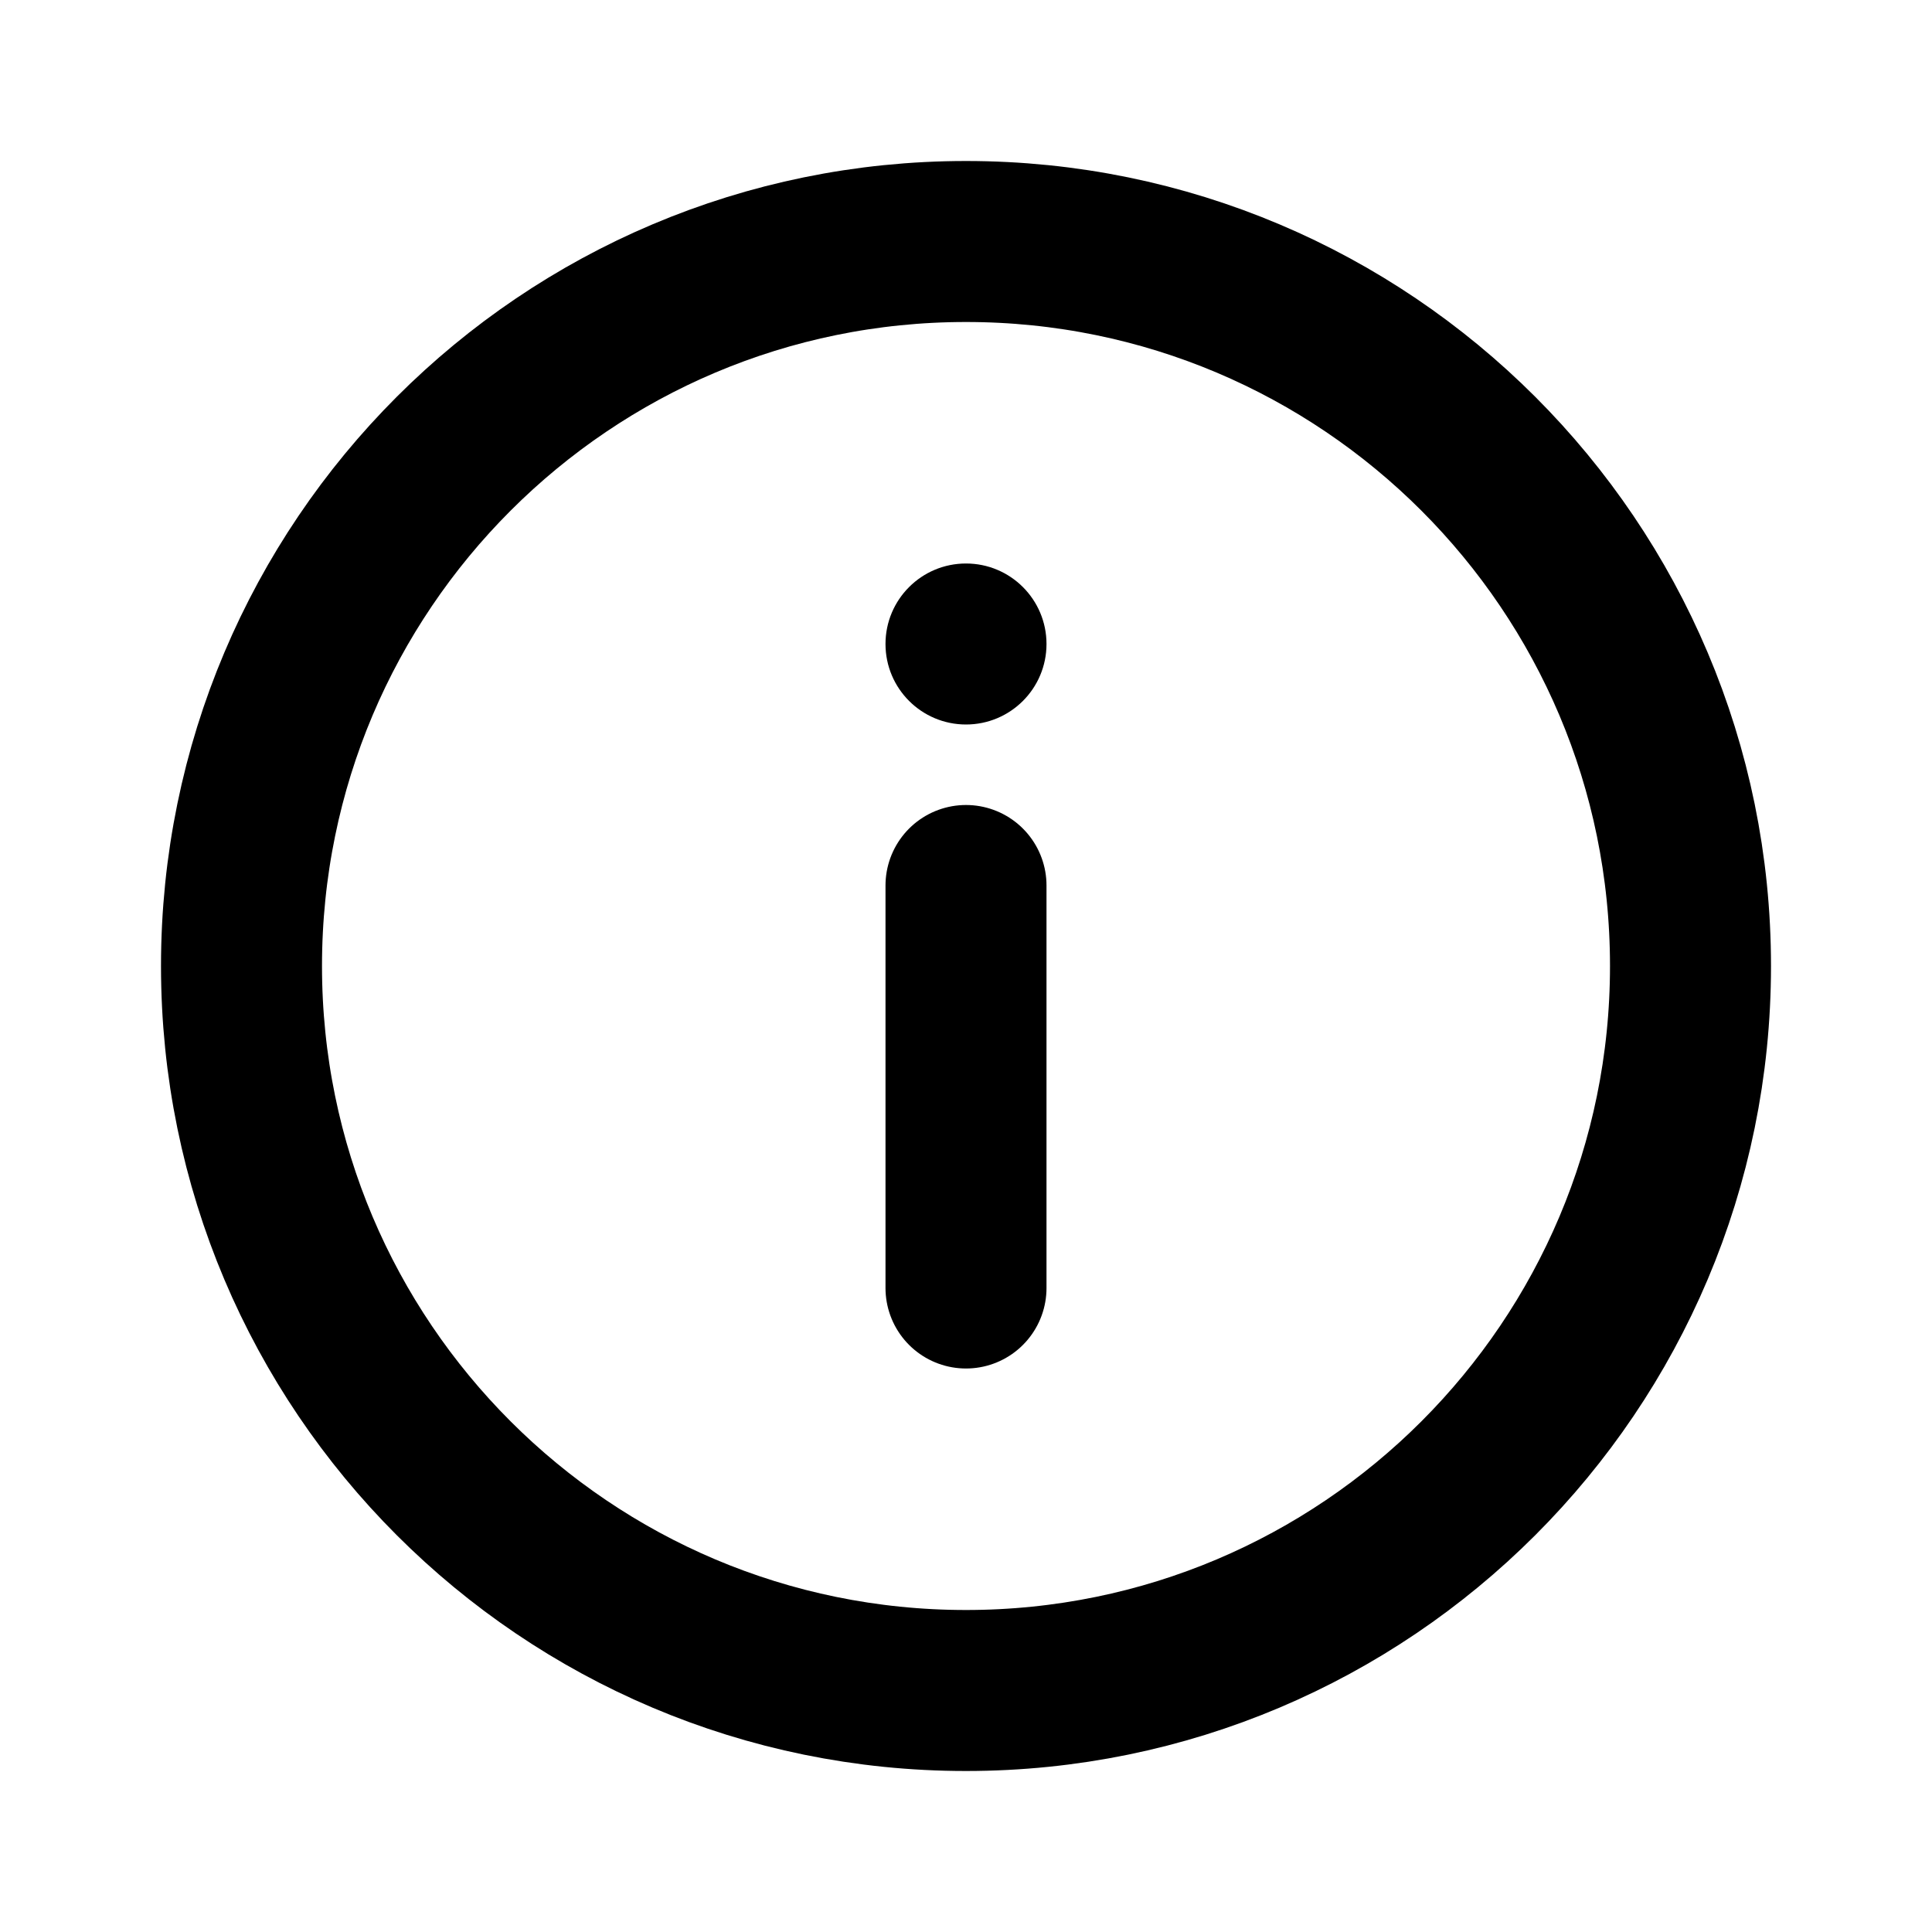
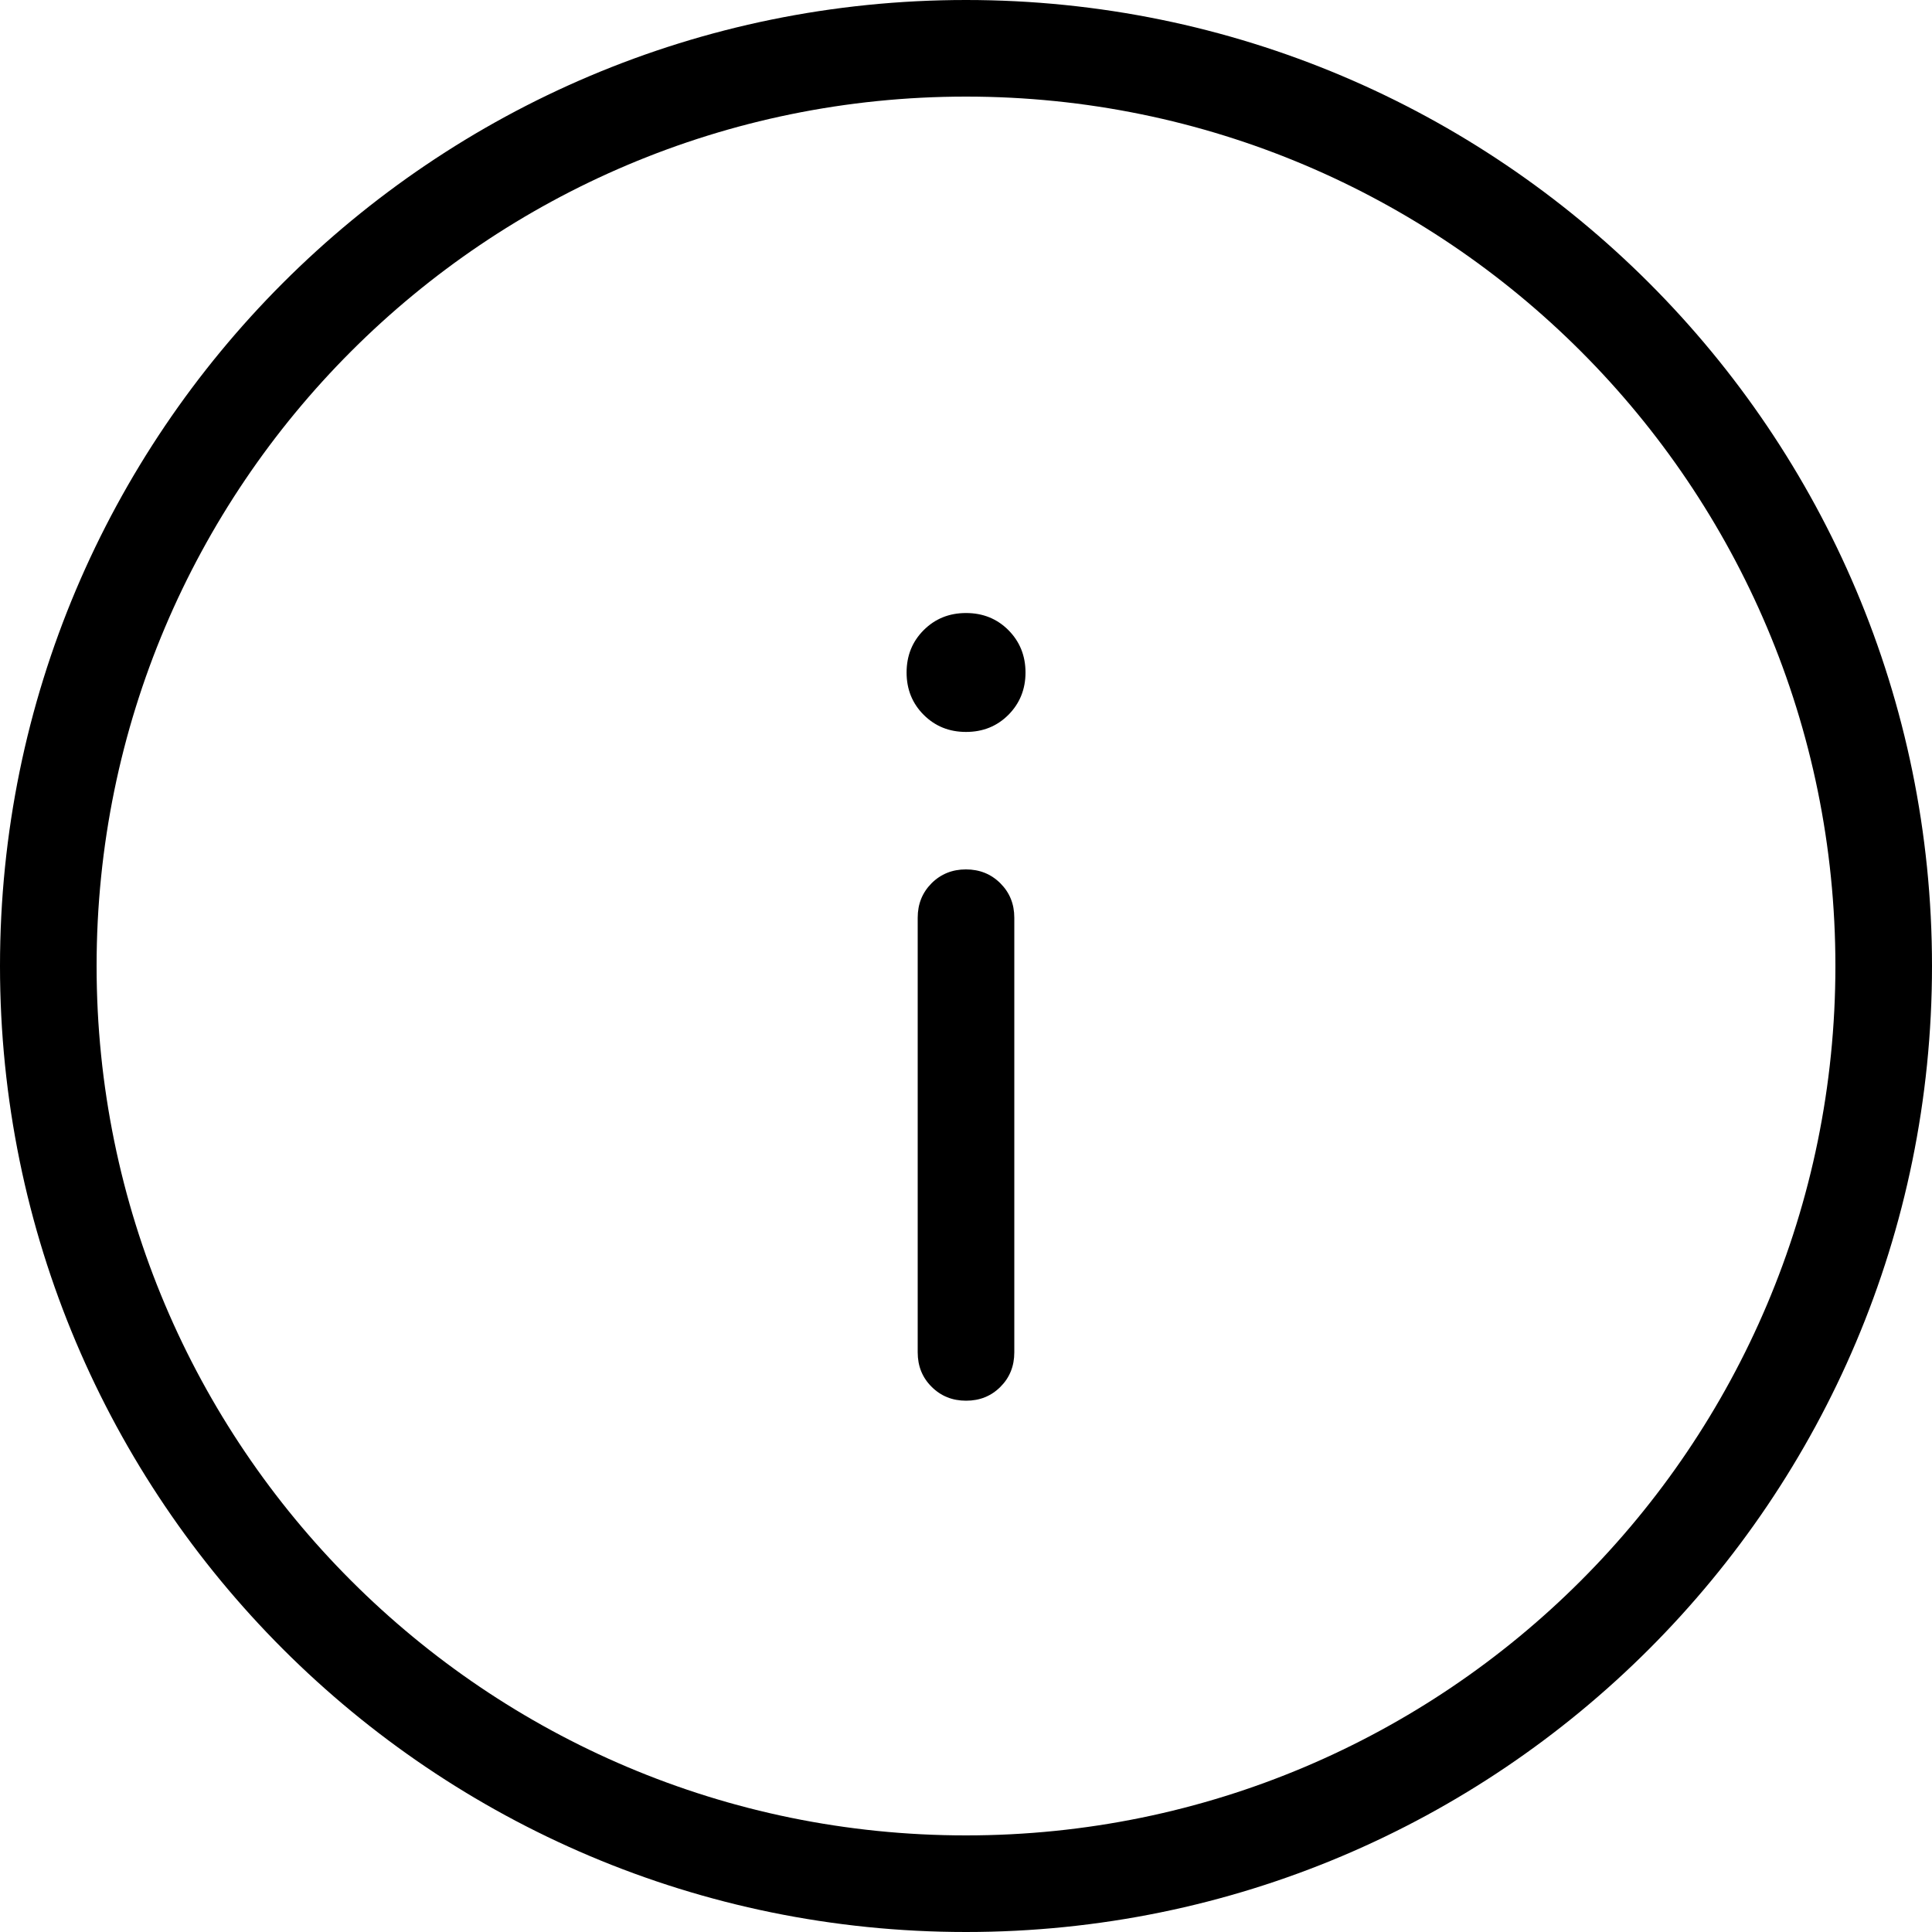
- <svg xmlns="http://www.w3.org/2000/svg" width="24" height="24" viewBox="0 0 24 24" fill="none">
-   <circle cx="12" cy="12" r="9" stroke="currentColor" stroke-width="2" />
-   <path d="M12 11V16" stroke="currentColor" stroke-width="2" stroke-linecap="round" />
-   <circle cx="12" cy="8" r="1" fill="currentColor" />
+ <svg xmlns="http://www.w3.org/2000/svg" preserveAspectRatio="xMidYMid meet" width="100%" height="100%" overflow="visible" viewBox="0 0 20 20" fill="none">
+   <g id="Vector">
+     <path fill-rule="evenodd" clip-rule="evenodd" d="M10 19C14.971 19 19 14.971 19 10C19 5.029 14.971 1 10 1C5.029 1 1 5.029 1 10C1 14.971 5.029 19 10 19ZM10 20C15.523 20 20 15.523 20 10C20 4.477 15.523 0 10 0C4.477 0 0 4.477 0 10C0 15.523 4.477 20 10 20Z" fill="currentColor" />
+     <path d="M10.357 14.356C10.261 14.452 10.143 14.5 10.001 14.5C9.859 14.5 9.74 14.452 9.644 14.356C9.548 14.261 9.5 14.142 9.5 14V9.5C9.5 9.358 9.548 9.24 9.643 9.144C9.739 9.048 9.858 9 9.999 9C10.141 9 10.26 9.048 10.356 9.144C10.452 9.24 10.5 9.358 10.5 9.5V14C10.5 14.142 10.452 14.261 10.357 14.356Z" fill="currentColor" />
+     <path d="M10.439 7.4C10.321 7.518 10.175 7.577 10 7.577C9.826 7.577 9.68 7.518 9.562 7.4C9.444 7.282 9.385 7.136 9.385 6.962C9.385 6.787 9.444 6.641 9.562 6.523C9.68 6.405 9.826 6.346 10 6.346C10.175 6.346 10.321 6.405 10.439 6.523C10.556 6.641 10.616 6.787 10.616 6.962C10.616 7.136 10.556 7.282 10.439 7.4Z" fill="currentColor" />
+   </g>
</svg>
